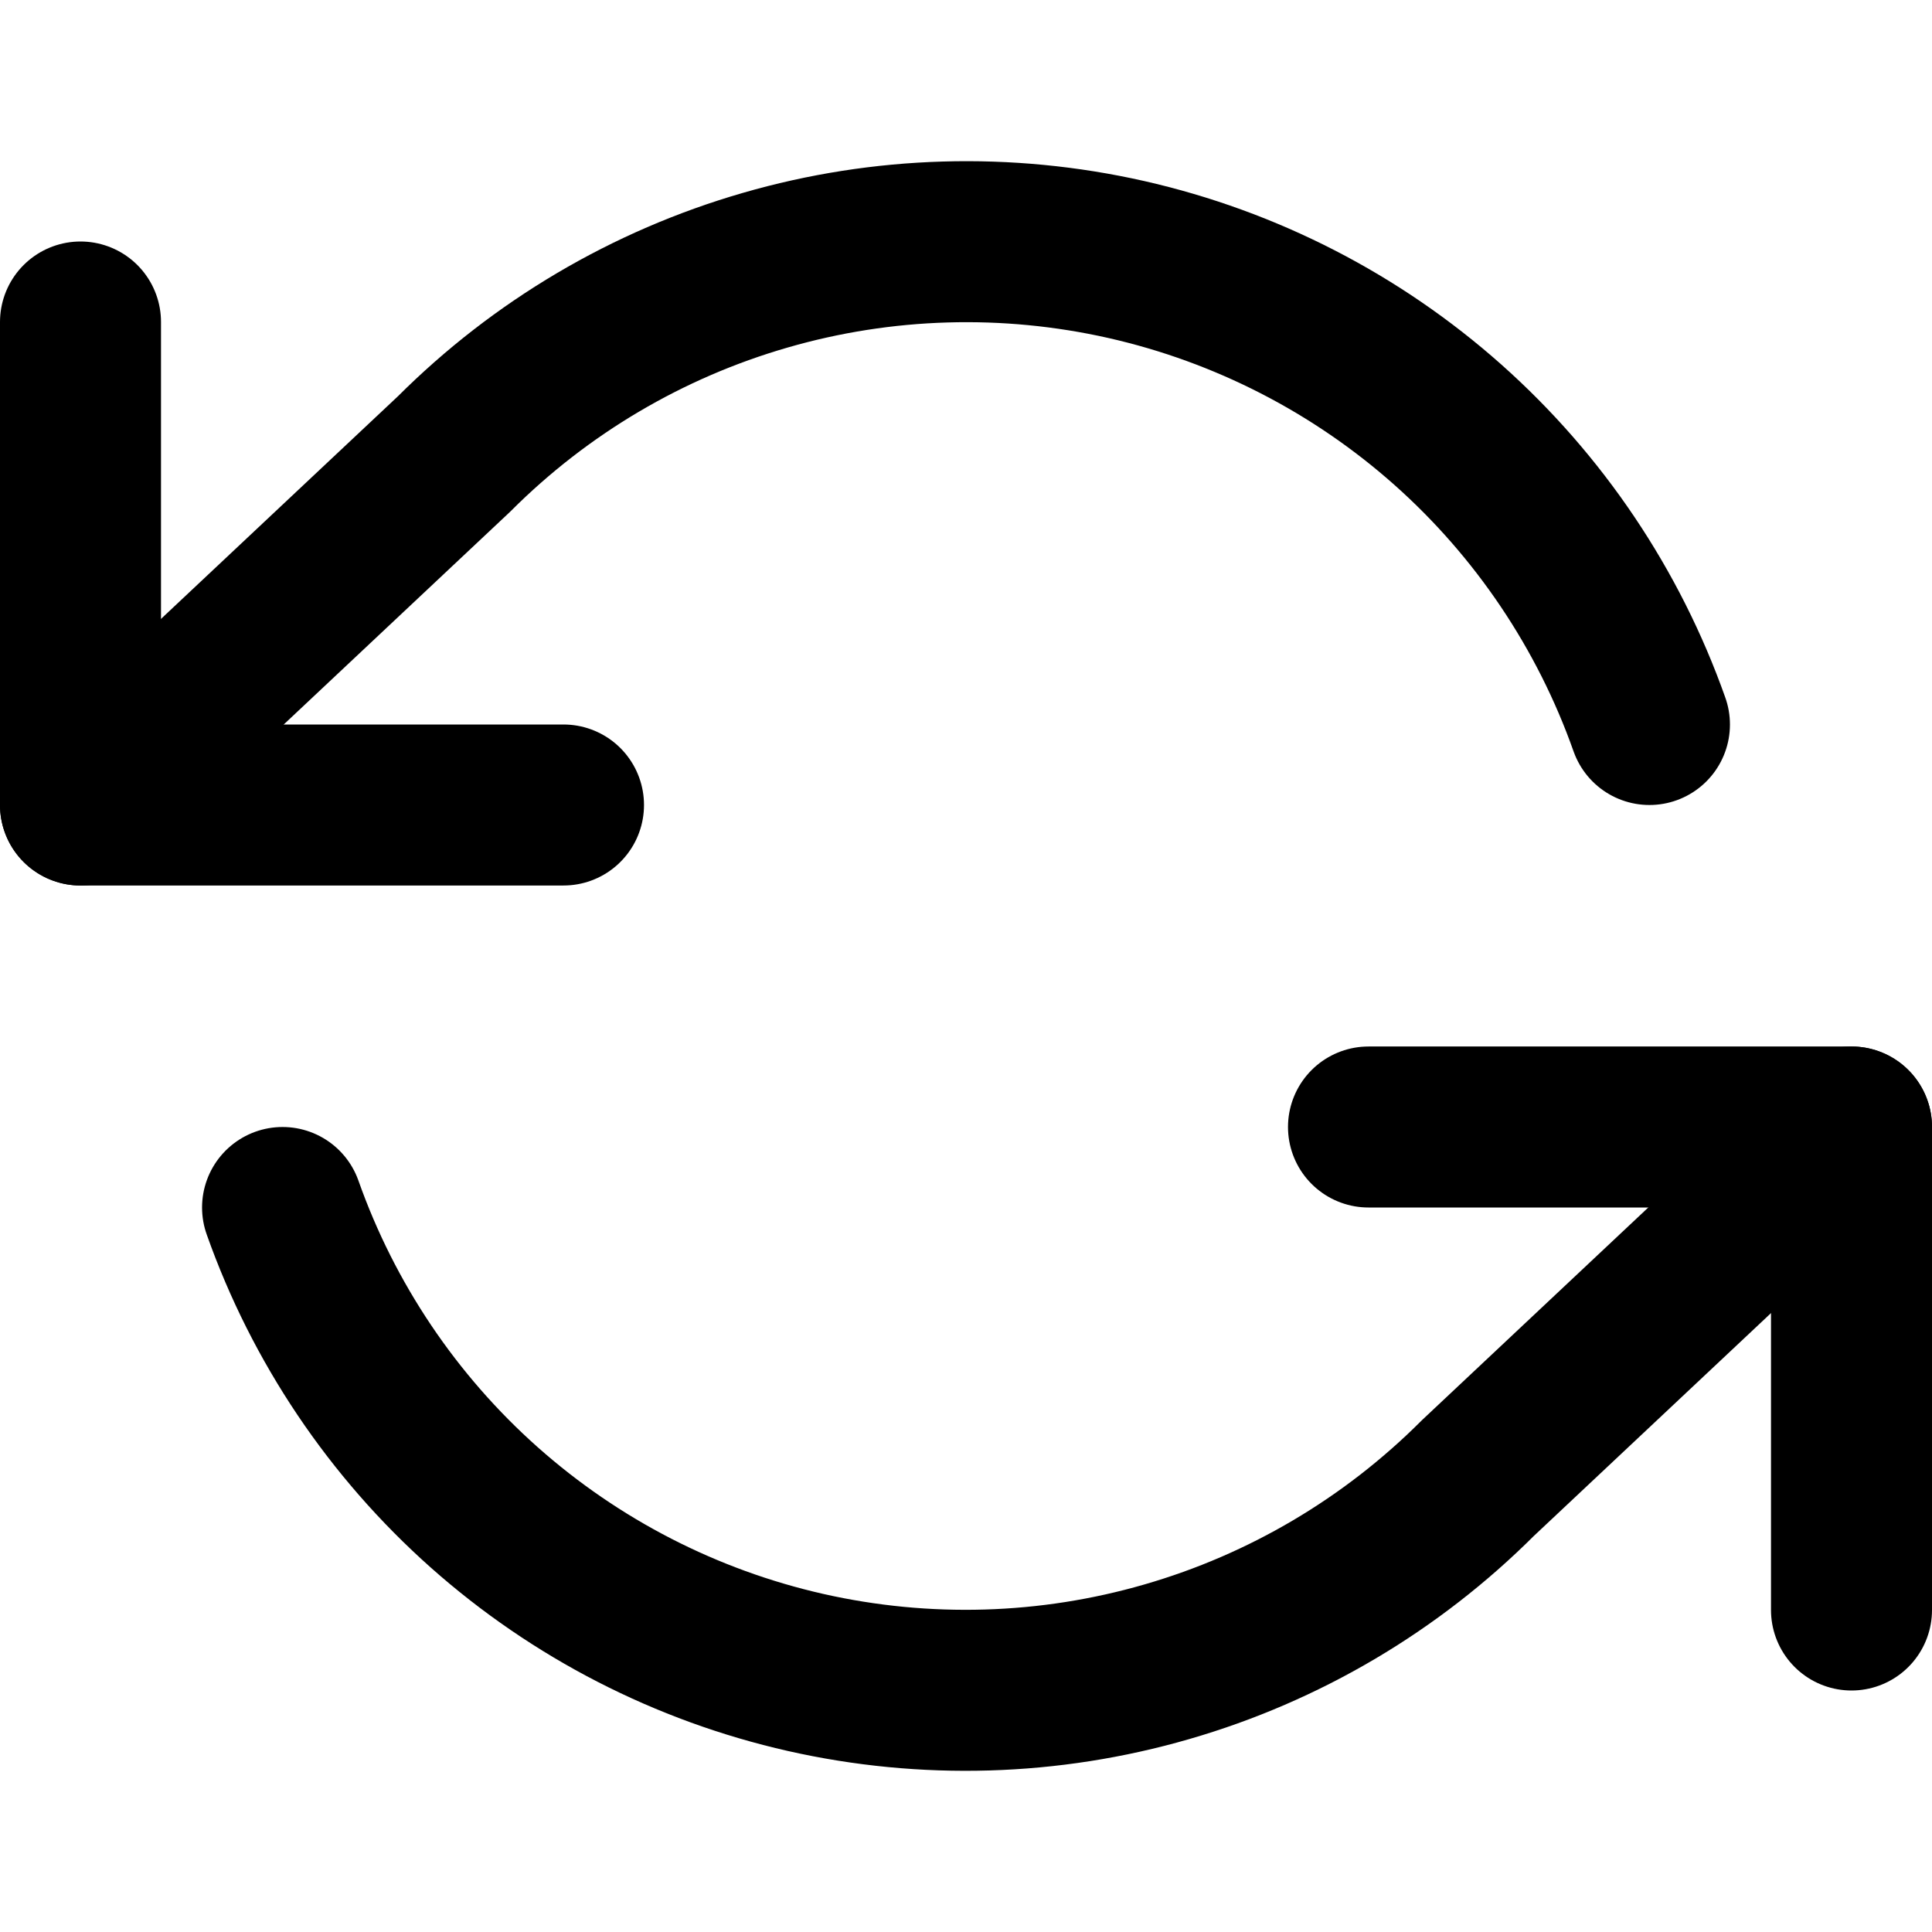
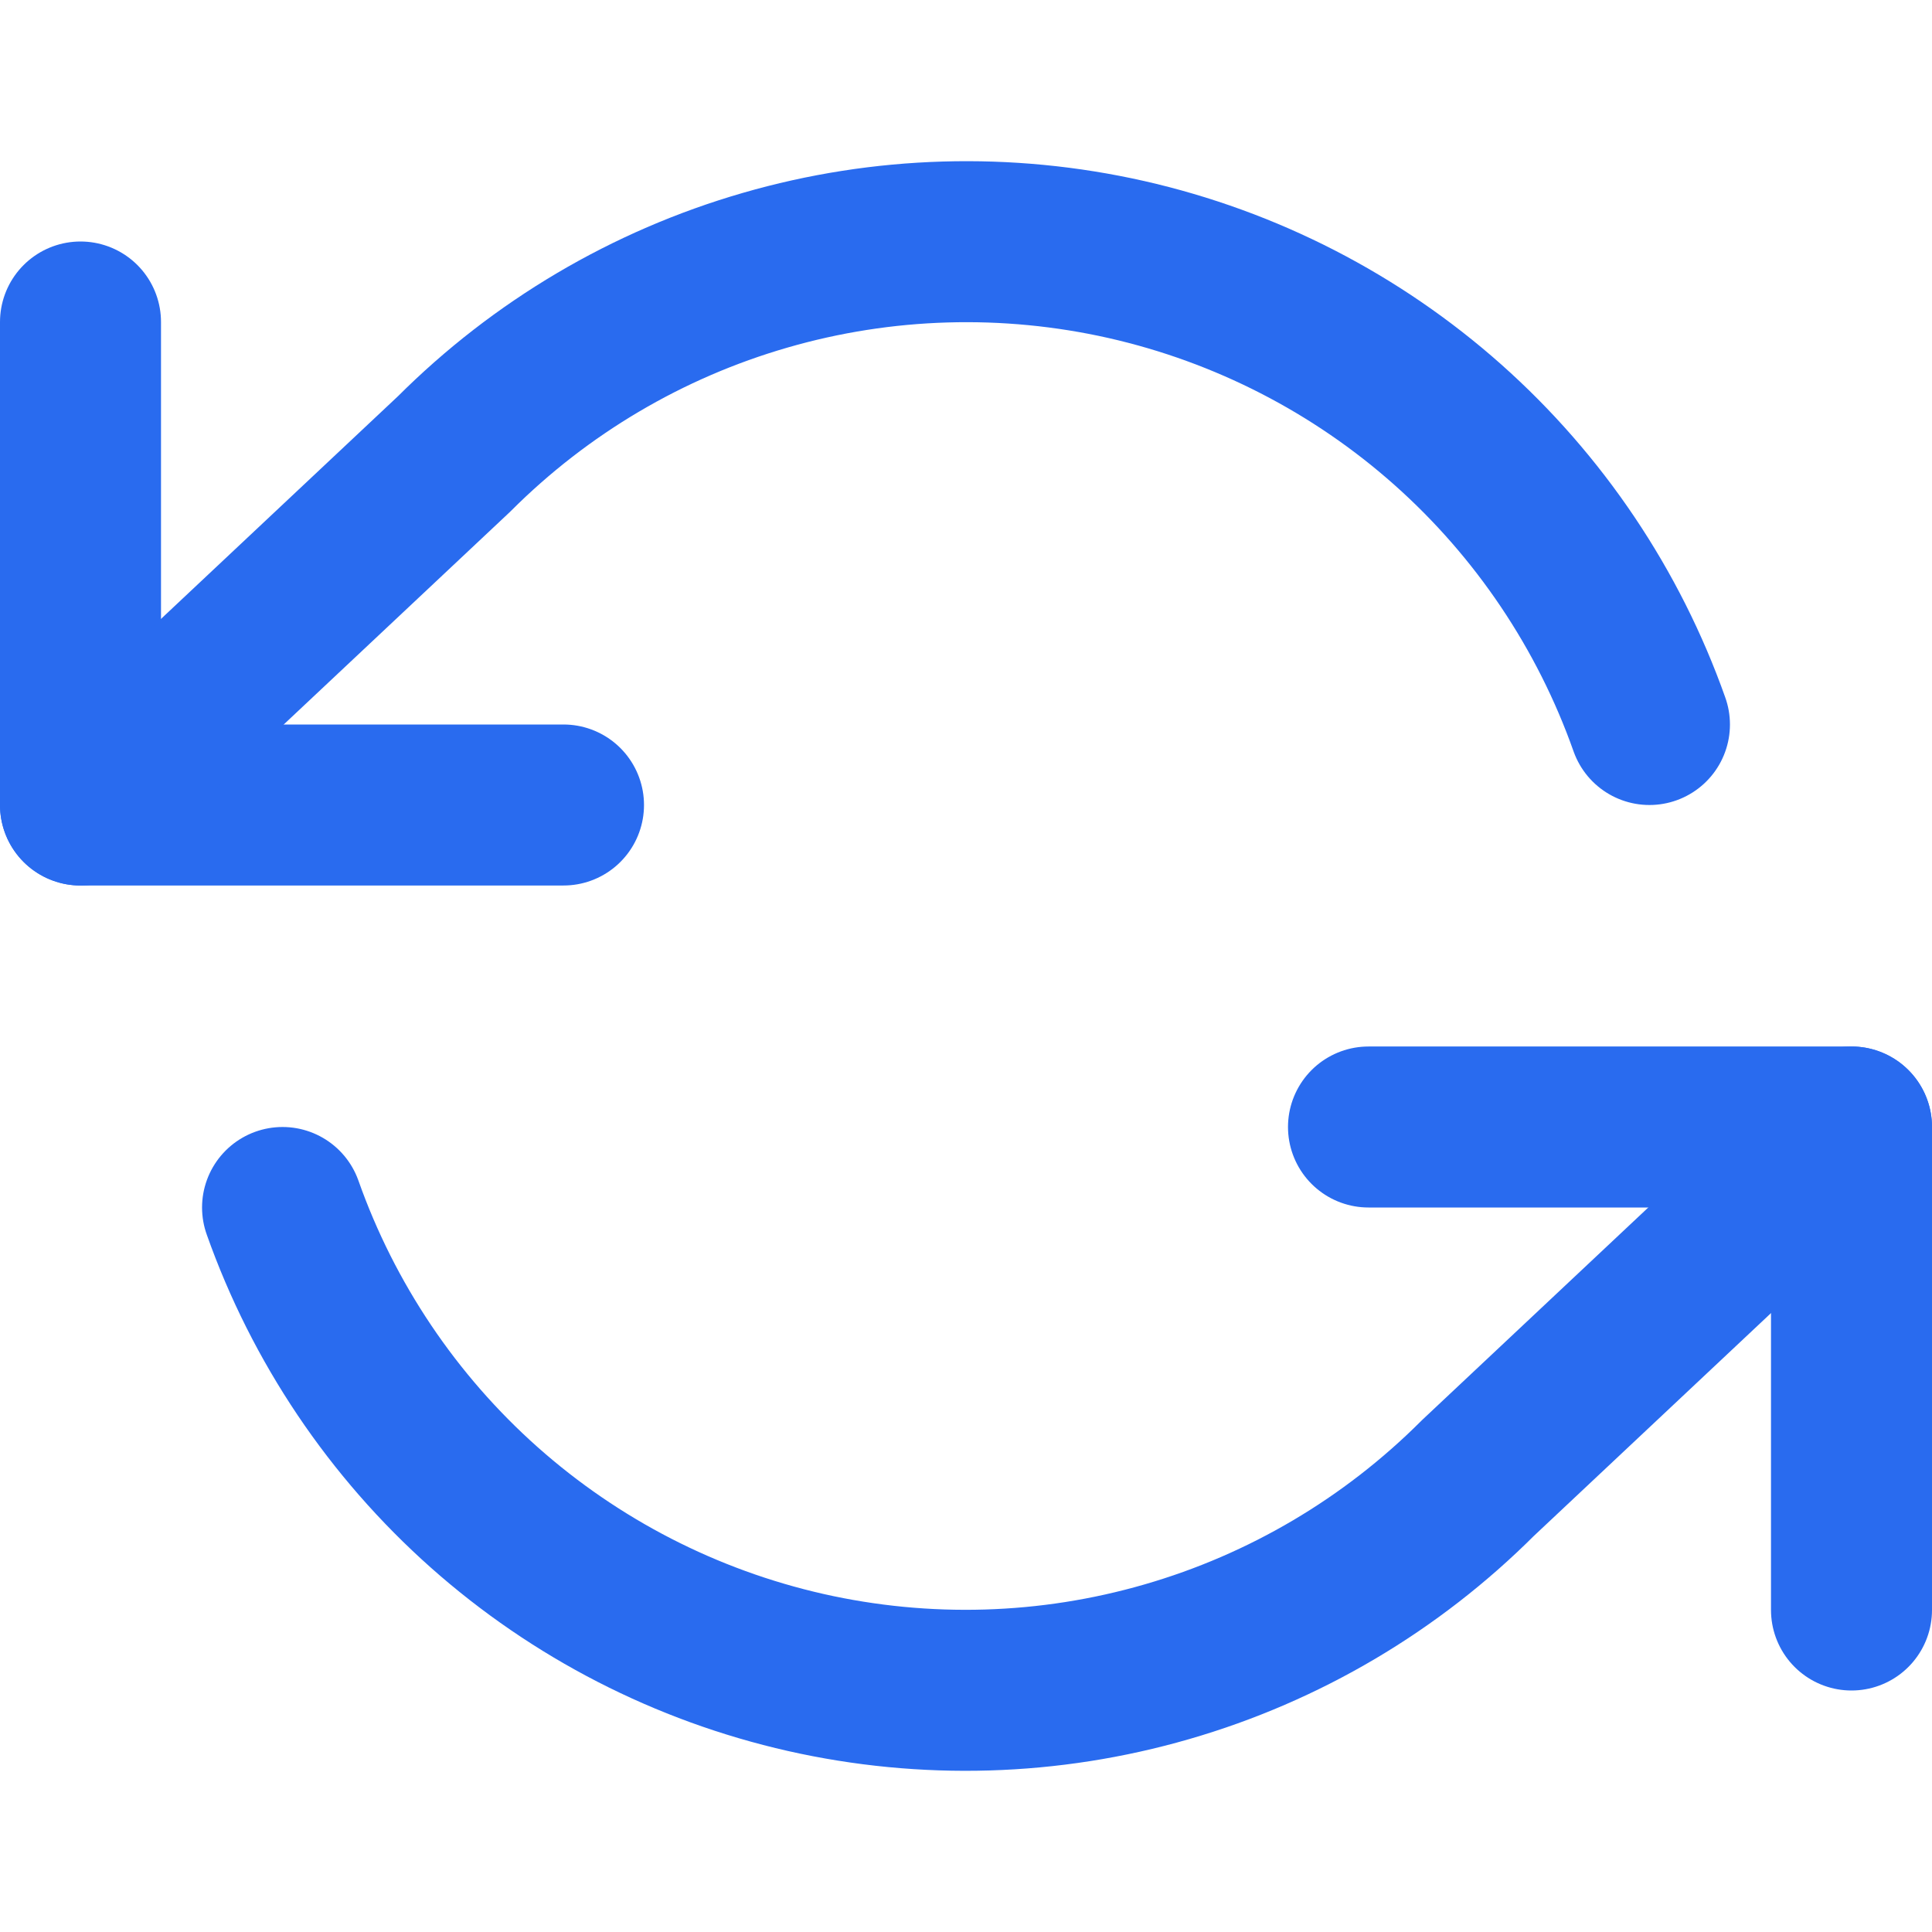
<svg xmlns="http://www.w3.org/2000/svg" width="24" height="24" viewBox="0 0 24 24" fill="none">
-   <path d="M1 4V10H7" stroke="black" stroke-width="2" stroke-linecap="round" stroke-linejoin="round" />
-   <path d="M23 20V14H17" stroke="black" stroke-width="2" stroke-linecap="round" stroke-linejoin="round" />
-   <path d="M20.49 9C19.983 7.567 19.121 6.285 17.985 5.275C16.848 4.265 15.475 3.56 13.992 3.224C12.509 2.889 10.965 2.934 9.505 3.357C8.044 3.779 6.715 4.565 5.64 5.64L1 10M23 14L18.36 18.36C17.285 19.435 15.956 20.221 14.495 20.643C13.035 21.066 11.491 21.111 10.008 20.776C8.525 20.44 7.152 19.735 6.015 18.725C4.879 17.715 4.017 16.433 3.51 15" stroke="black" stroke-width="2" stroke-linecap="round" stroke-linejoin="round" />
+   <path d="M1 4V10H7" stroke="#296BEF" stroke-width="2" stroke-linecap="round" stroke-linejoin="round" />
+   <path d="M23 20V14H17" stroke="#296BEF" stroke-width="2" stroke-linecap="round" stroke-linejoin="round" />
+   <path d="M20.49 9C19.983 7.567 19.121 6.285 17.985 5.275C16.848 4.265 15.475 3.56 13.992 3.224C12.509 2.889 10.965 2.934 9.505 3.357C8.044 3.779 6.715 4.565 5.64 5.64L1 10M23 14L18.36 18.36C17.285 19.435 15.956 20.221 14.495 20.643C13.035 21.066 11.491 21.111 10.008 20.776C8.525 20.44 7.152 19.735 6.015 18.725C4.879 17.715 4.017 16.433 3.51 15" stroke="#296BEF" stroke-width="2" stroke-linecap="round" stroke-linejoin="round" />
</svg>
